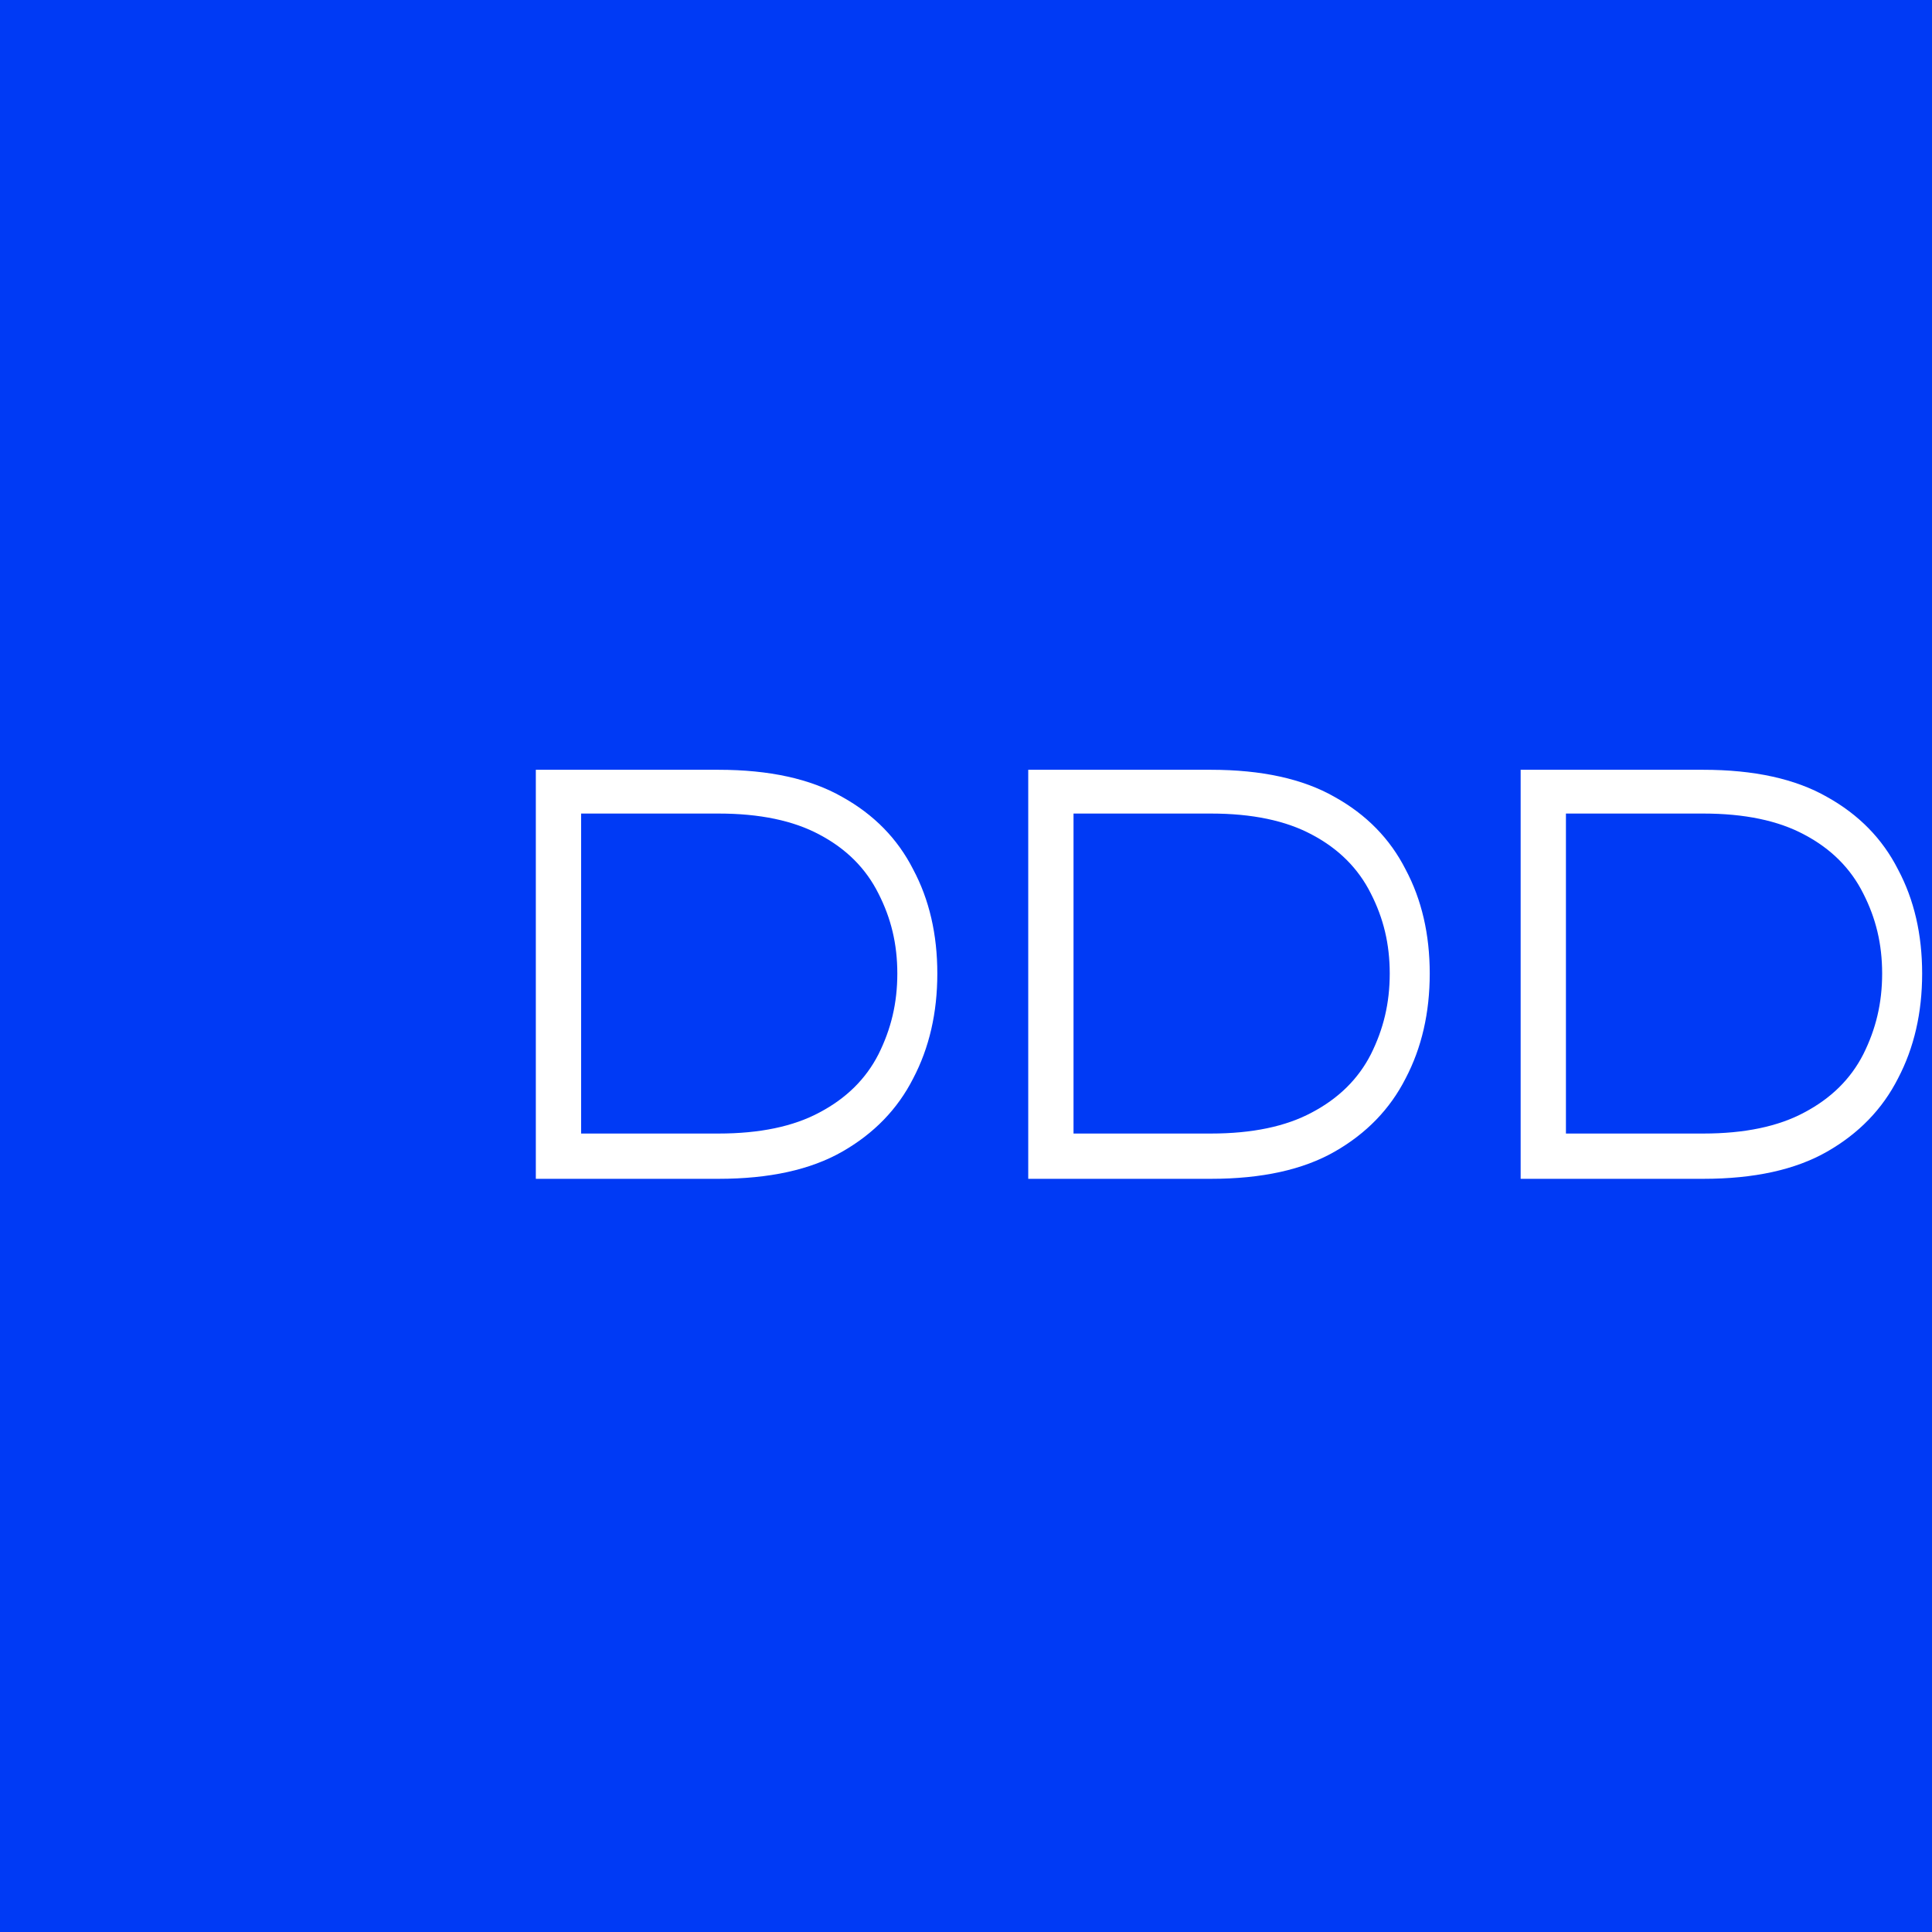
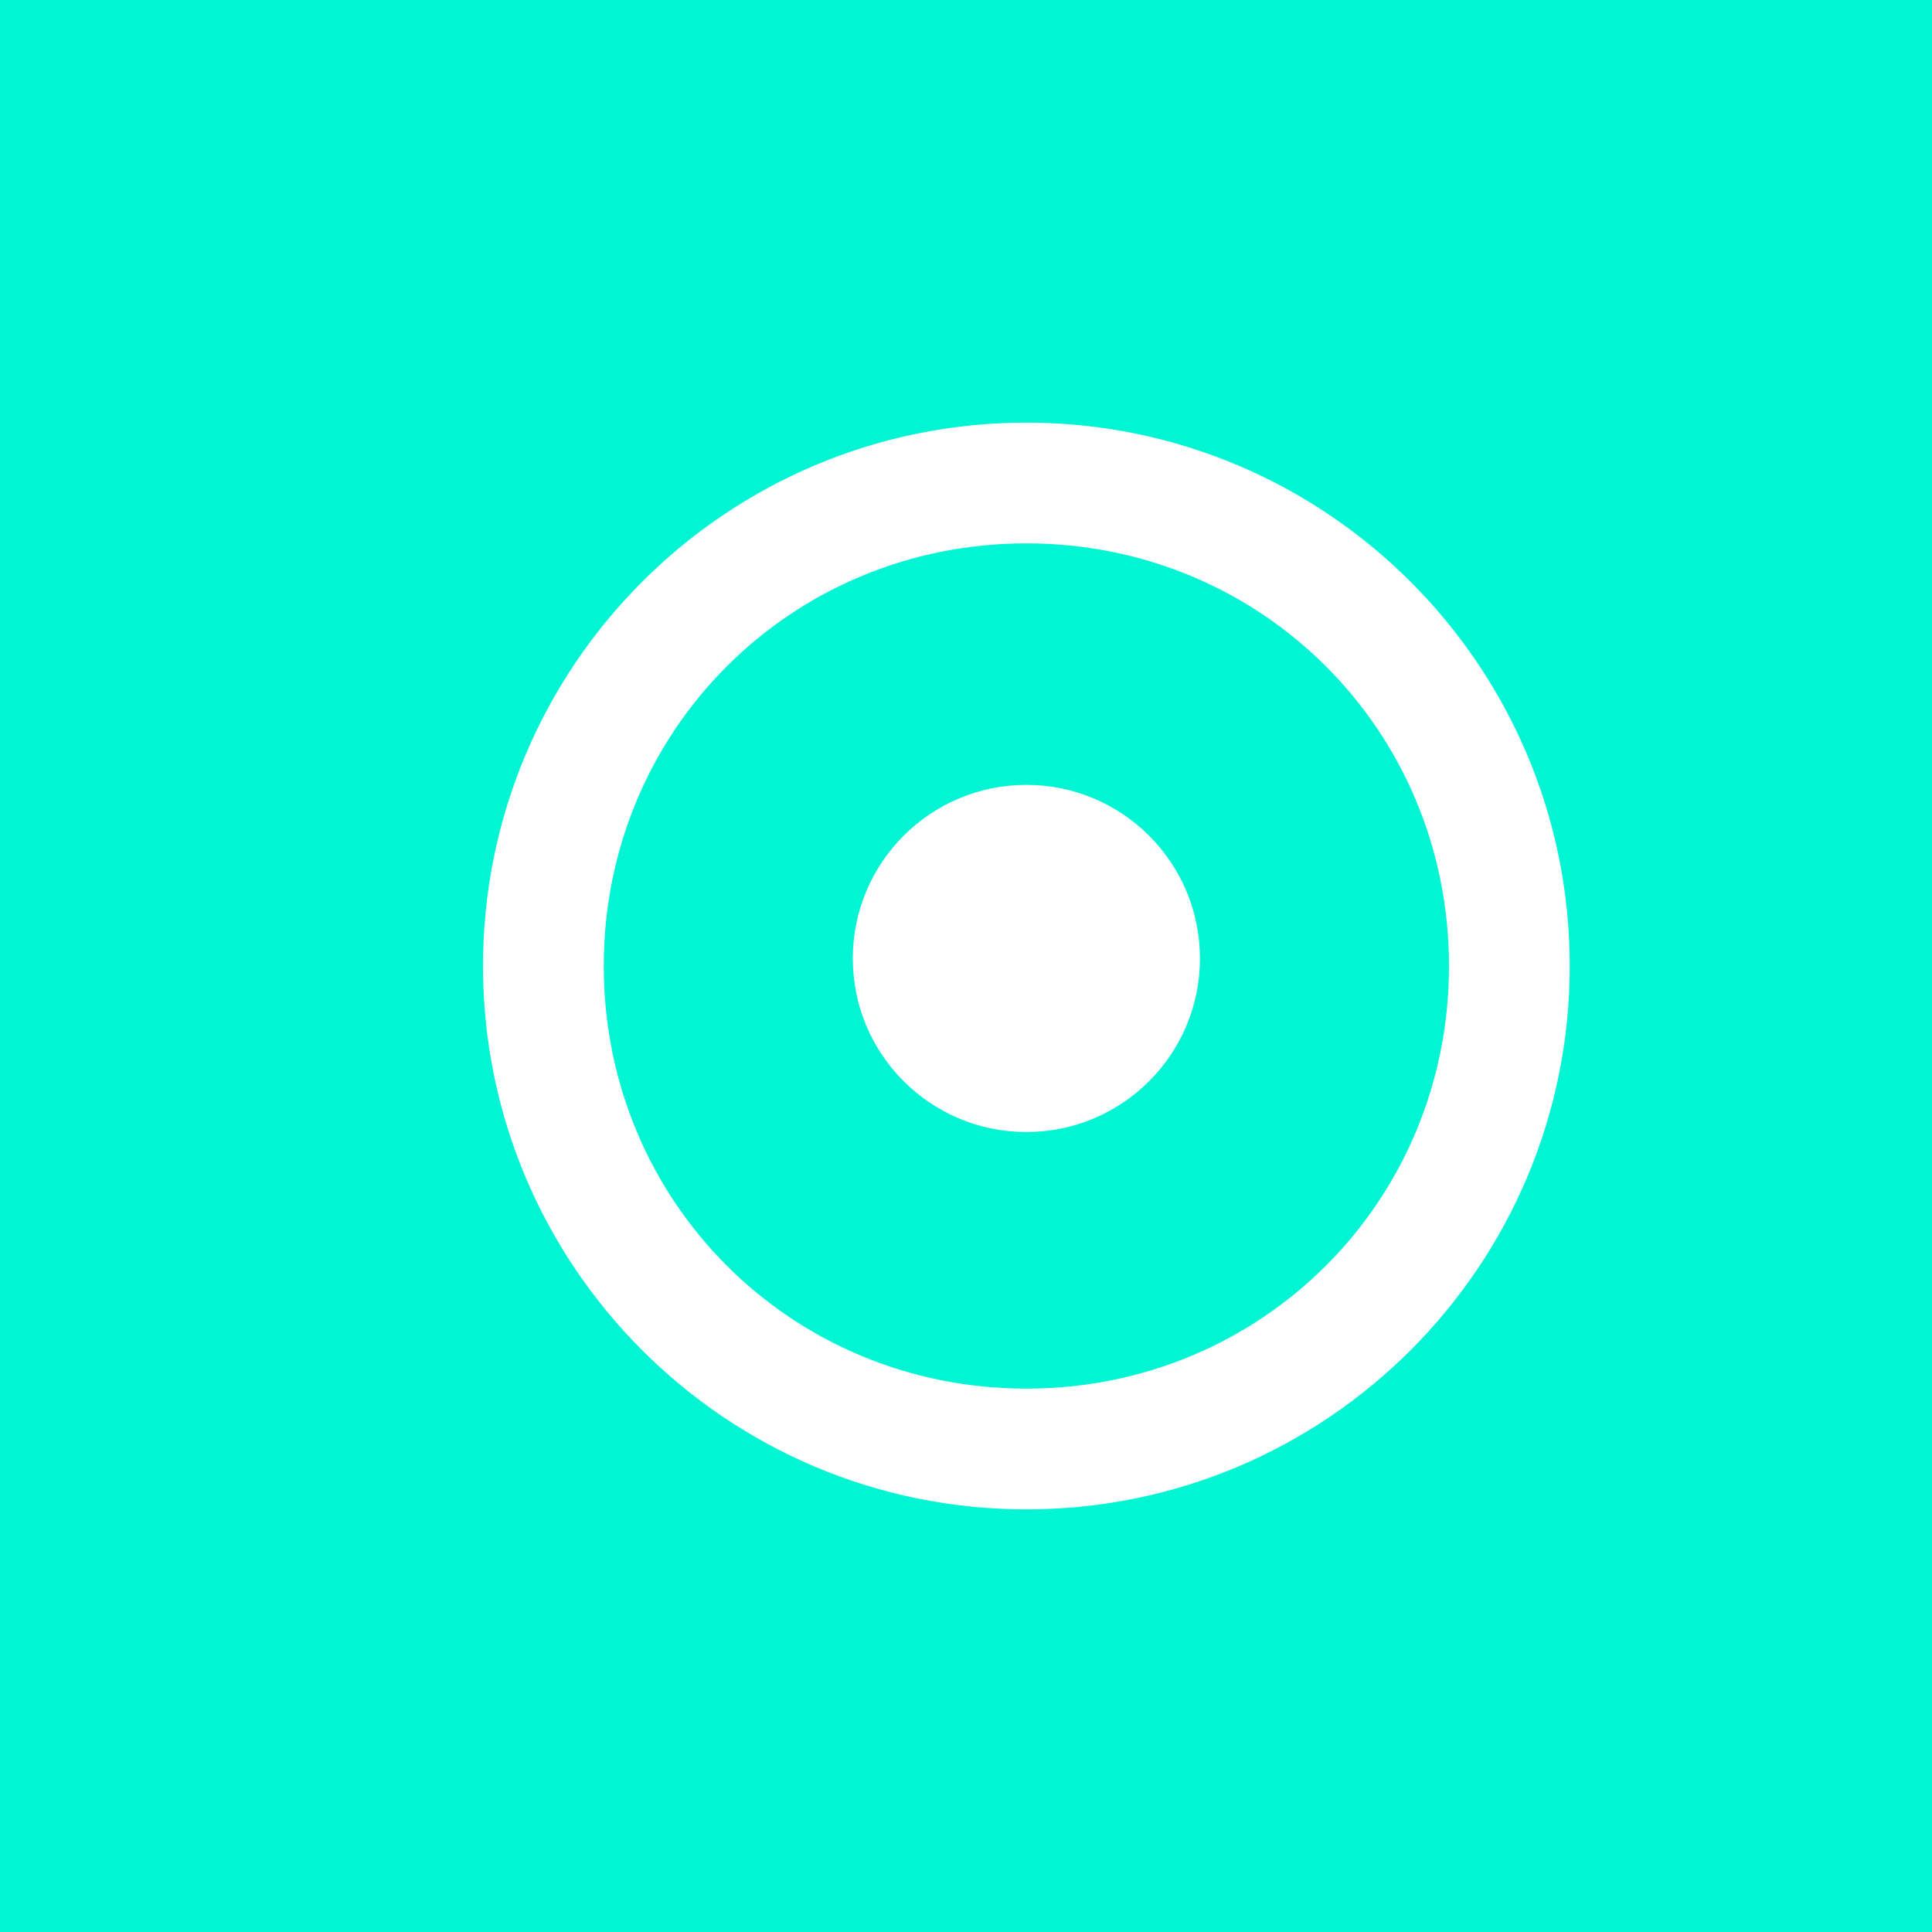
<svg xmlns="http://www.w3.org/2000/svg" width="512" height="512" viewBox="0 0 512 512" fill="none">
-   <rect width="512" height="512" fill="#003af5" />
-   <path d="M142 308V204H190.4C203.867 204 214.8 206.4 223.2 211.2C231.6 215.867 237.867 222.267 242 230.4C246.267 238.4 248.4 247.6 248.4 258C248.4 268.4 246.267 277.667 242 285.8C237.867 293.933 231.6 300.4 223.2 305.2C214.8 310 203.867 312.4 190.4 312.4H142V308ZM154 300.4H190.4C201.333 300.4 210.267 298.533 217.2 294.8C224.267 291.067 229.467 285.933 232.8 279.4C236.133 272.733 237.8 265.867 237.8 258C237.8 250.133 236.133 243.333 232.8 236.8C229.467 230.133 224.267 224.933 217.2 221.2C210.267 217.467 201.333 215.6 190.4 215.6H154V300.4Z" fill="white" />
-   <path d="M272.494 308V204H320.894C334.361 204 345.294 206.4 353.694 211.2C362.094 215.867 368.361 222.267 372.494 230.4C376.761 238.4 378.894 247.6 378.894 258C378.894 268.4 376.761 277.667 372.494 285.8C368.361 293.933 362.094 300.4 353.694 305.2C345.294 310 334.361 312.4 320.894 312.4H272.494V308ZM284.494 300.4H320.894C331.827 300.4 340.761 298.533 347.694 294.8C354.761 291.067 359.961 285.933 363.294 279.4C366.627 272.733 368.294 265.867 368.294 258C368.294 250.133 366.627 243.333 363.294 236.8C359.961 230.133 354.761 224.933 347.694 221.2C340.761 217.467 331.827 215.6 320.894 215.6H284.494V300.4Z" fill="white" />
-   <path d="M402.988 308V204H451.388C464.855 204 475.788 206.4 484.188 211.2C492.588 215.867 498.855 222.267 502.988 230.4C507.255 238.4 509.388 247.6 509.388 258C509.388 268.4 507.255 277.667 502.988 285.8C498.855 293.933 492.588 300.4 484.188 305.2C475.788 310 464.855 312.4 451.388 312.4H402.988V308ZM414.988 300.4H451.388C462.321 300.4 471.255 298.533 478.188 294.8C485.255 291.067 490.455 285.933 493.788 279.4C497.121 272.733 498.788 265.867 498.788 258C498.788 250.133 497.121 243.333 493.788 236.8C490.455 230.133 485.255 224.933 478.188 221.2C471.255 217.467 462.321 215.6 451.388 215.6H414.988V300.4Z" fill="white" />
+   <rect width="512" height="512" fill="#00F5D4" />
+   <path d="M128 256C128 176.471 192.471 112 272 112C351.529 112 416 176.471 416 256C416 335.529 351.529 400 272 400C192.471 400 128 335.529 128 256ZM272 368C334.408 368 384 318.408 384 256C384 193.592 334.408 144 272 144C209.592 144 160 193.592 160 256C160 318.408 209.592 368 272 368Z" fill="white" />
+   <path d="M272 208C297.405 208 318 228.595 318 254C318 279.405 297.405 300 272 300C246.595 300 226 279.405 226 254C226 228.595 246.595 208 272 208Z" fill="white" />
</svg>
